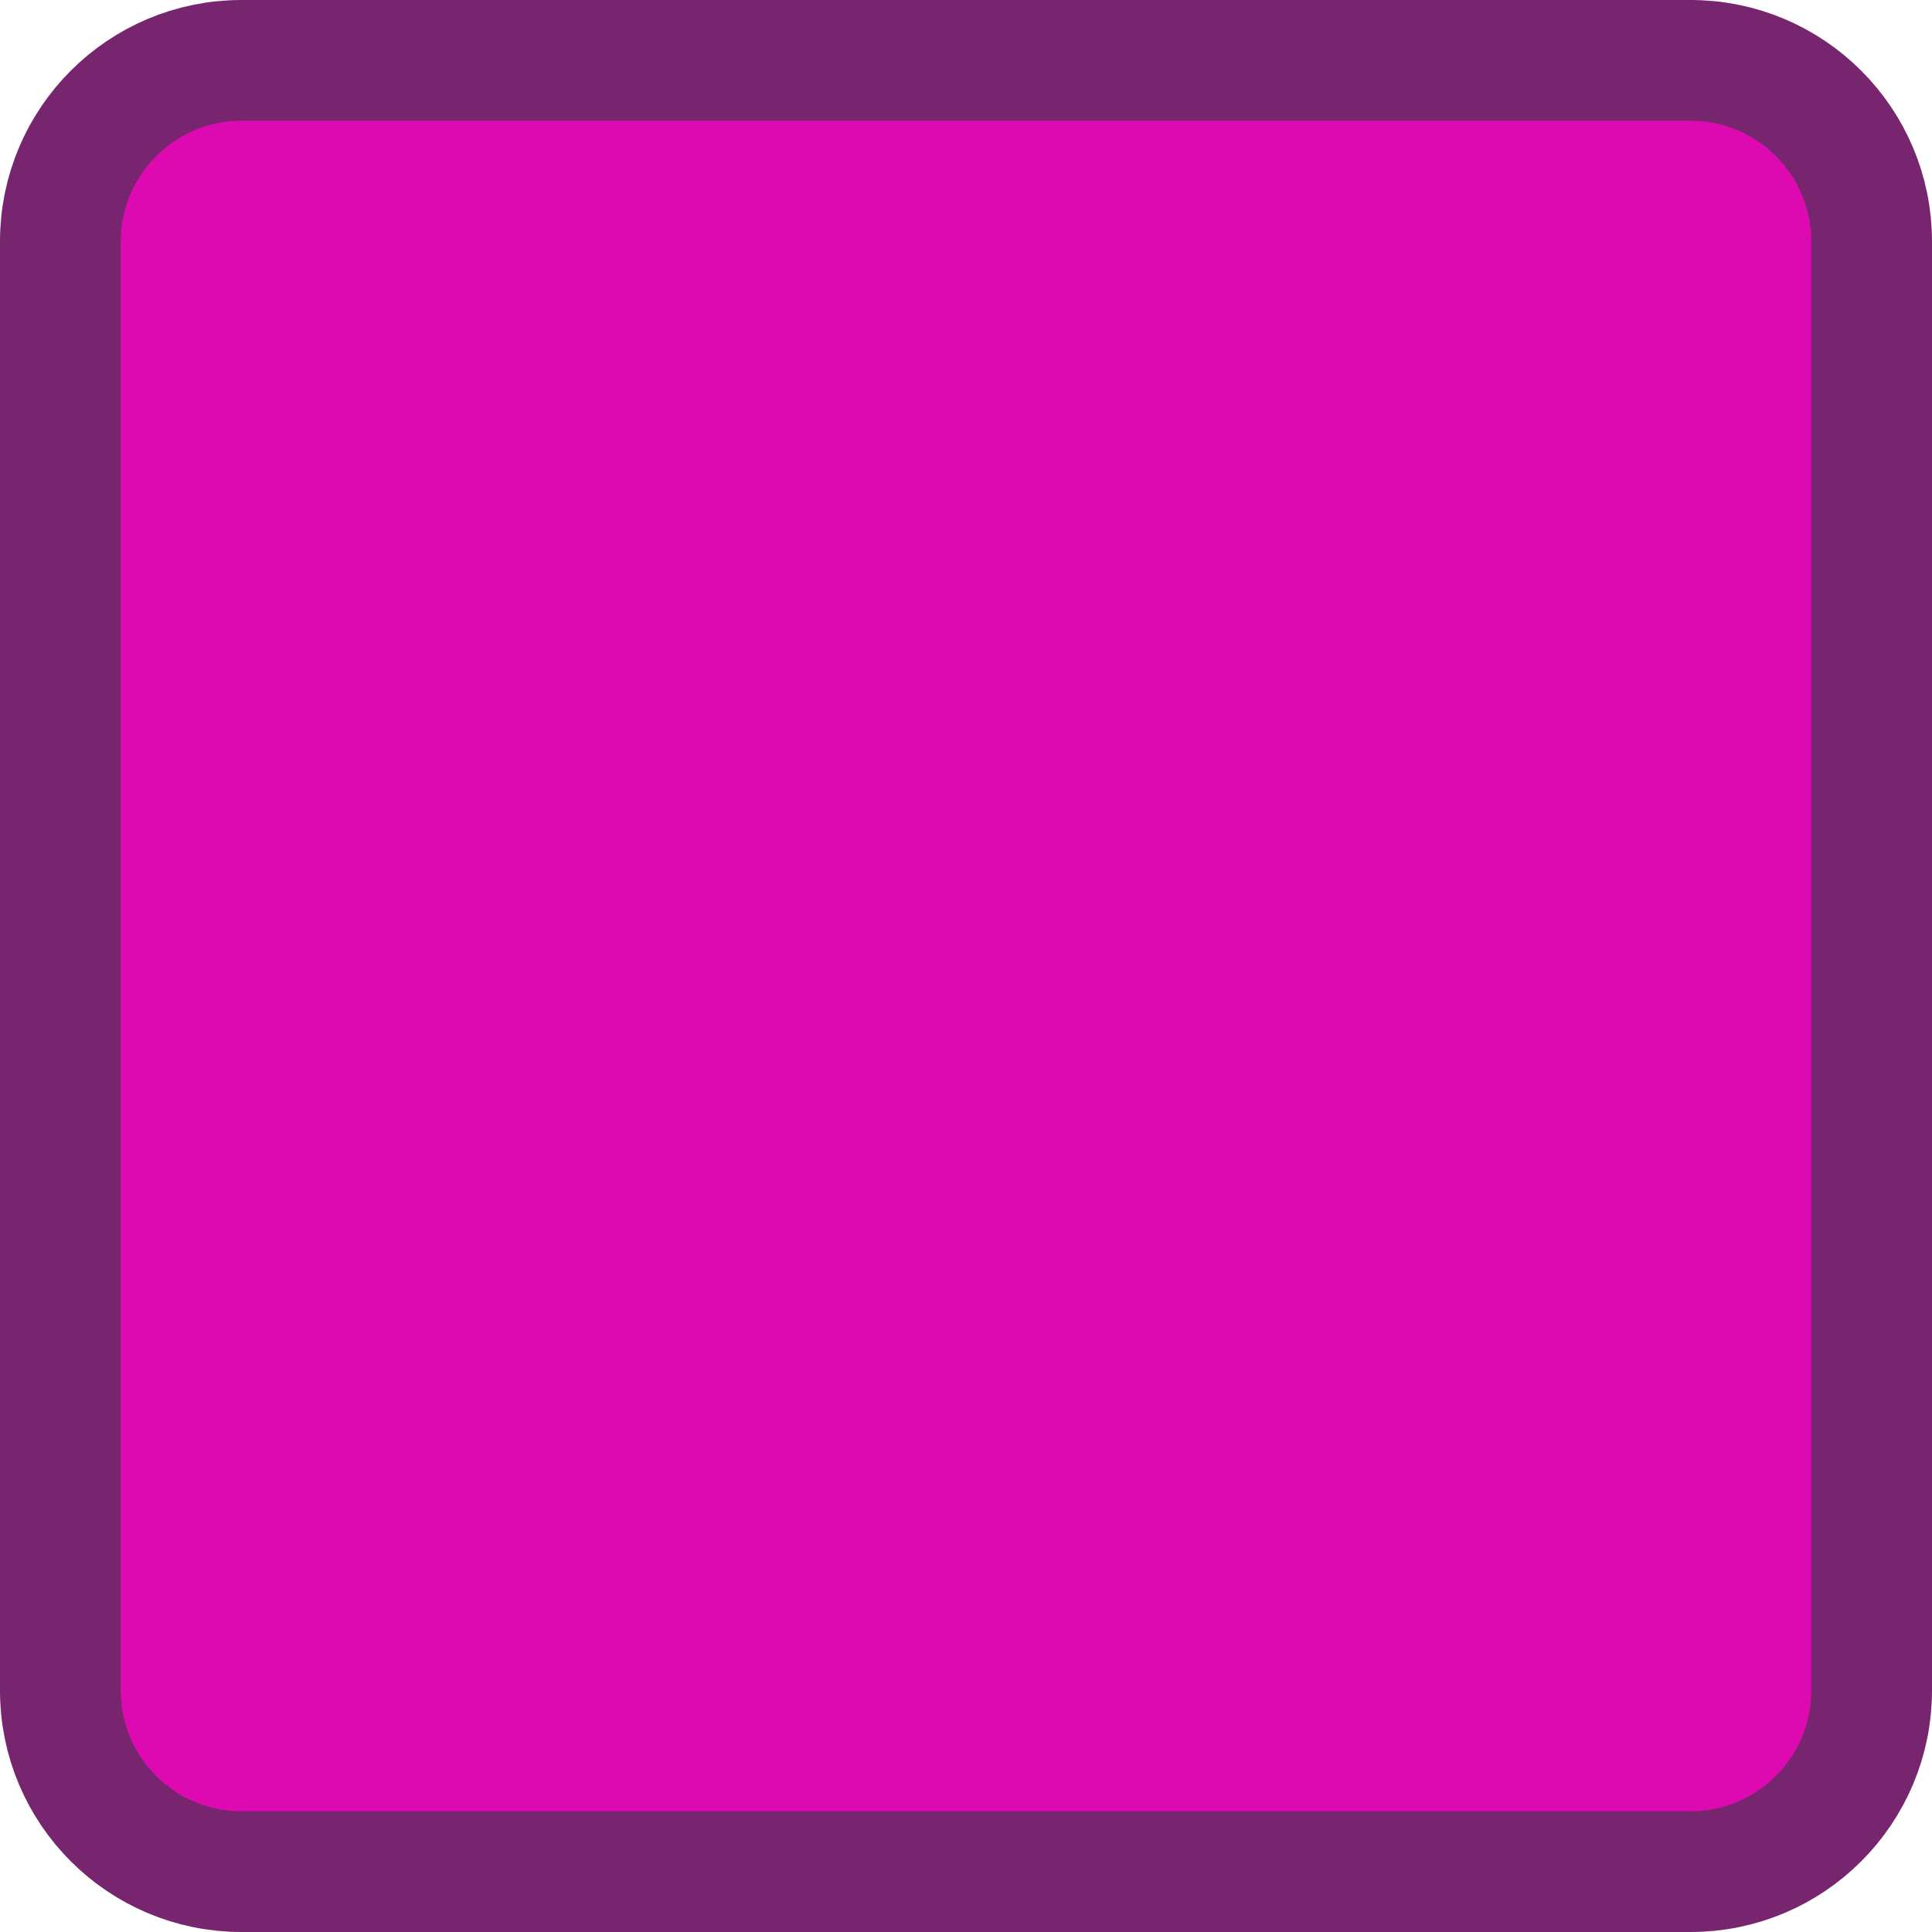
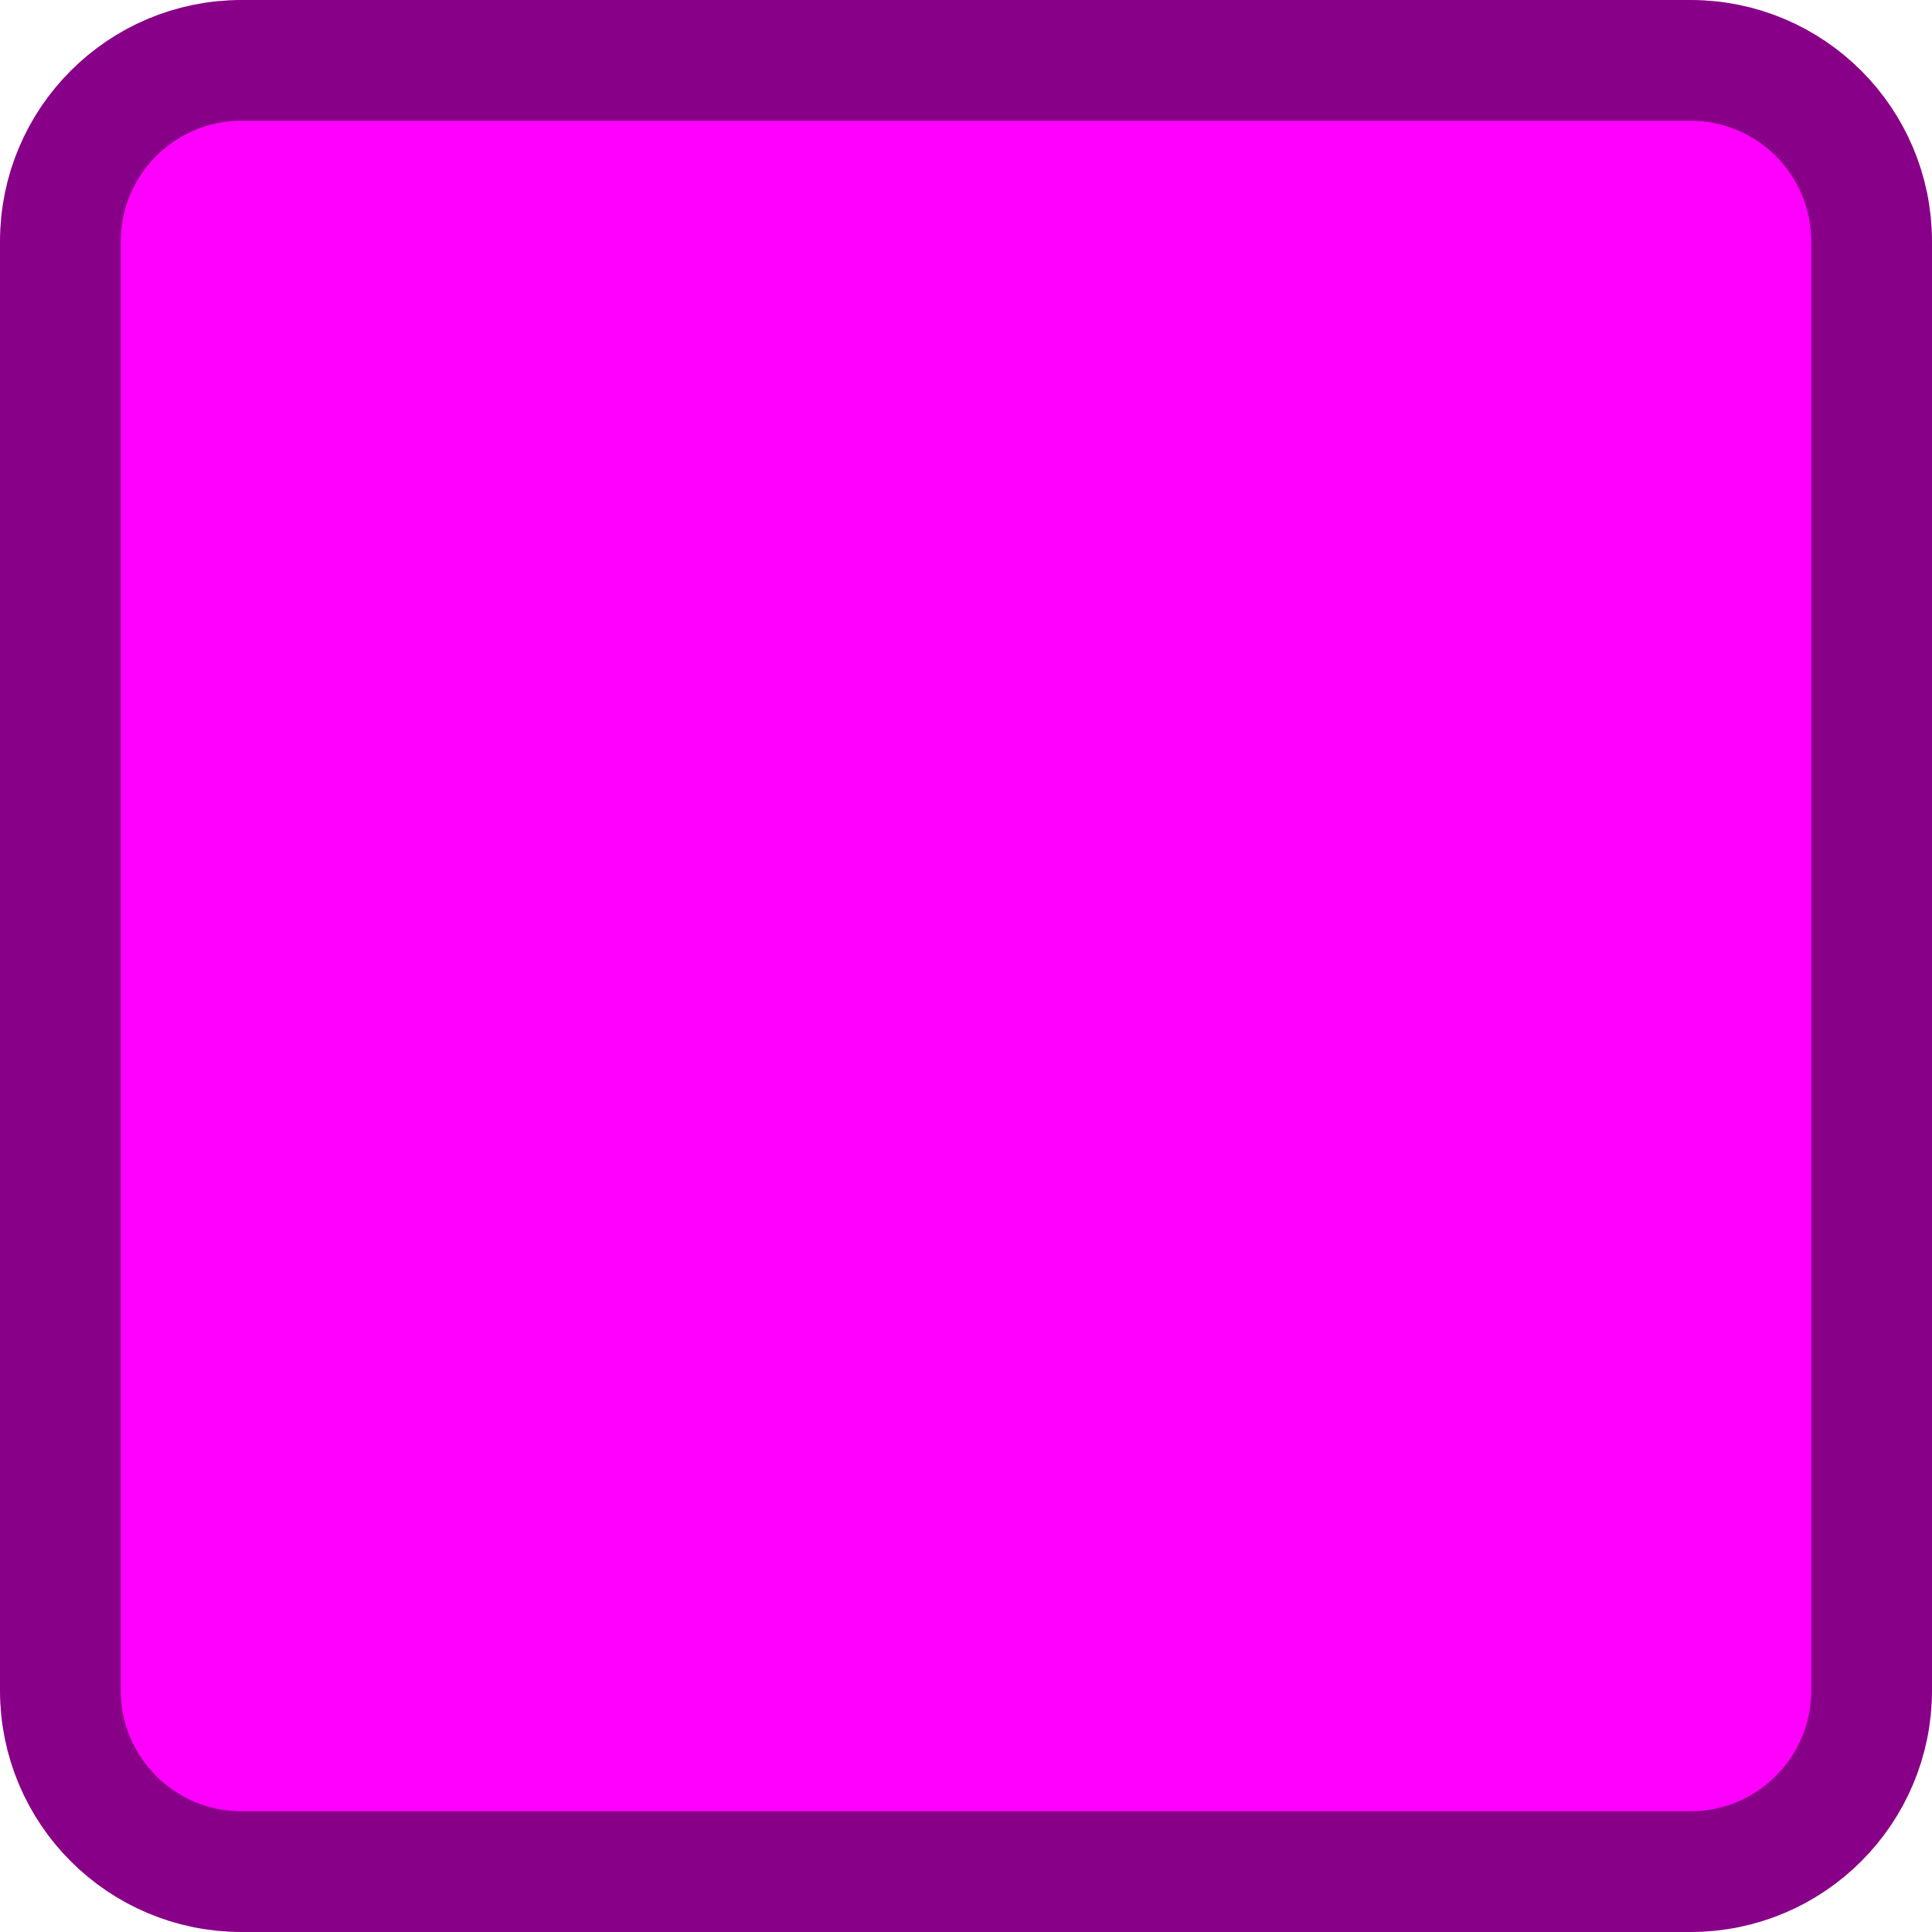
<svg xmlns="http://www.w3.org/2000/svg" xmlns:ns1="https://boxy-svg.com" viewBox="0 0 32 32" width="32px" height="32px">
  <defs>
    <ns1:grid x="0" y="0" width="2" height="2" />
  </defs>
-   <g style="">
-     <rect style="stroke-width: 2px; fill: rgb(221, 10, 178); stroke: rgb(120, 37, 111);" width="30" height="30" rx="3" ry="3" x="1" y="1">
-       </rect>
-   </g>
+   <rect style="stroke-width: 2px; fill: rgb(255, 0, 255); stroke: rgb(136, 0, 136);" width="30" height="30" rx="3" ry="3" x="1" y="1">
+     </rect>
</svg>
